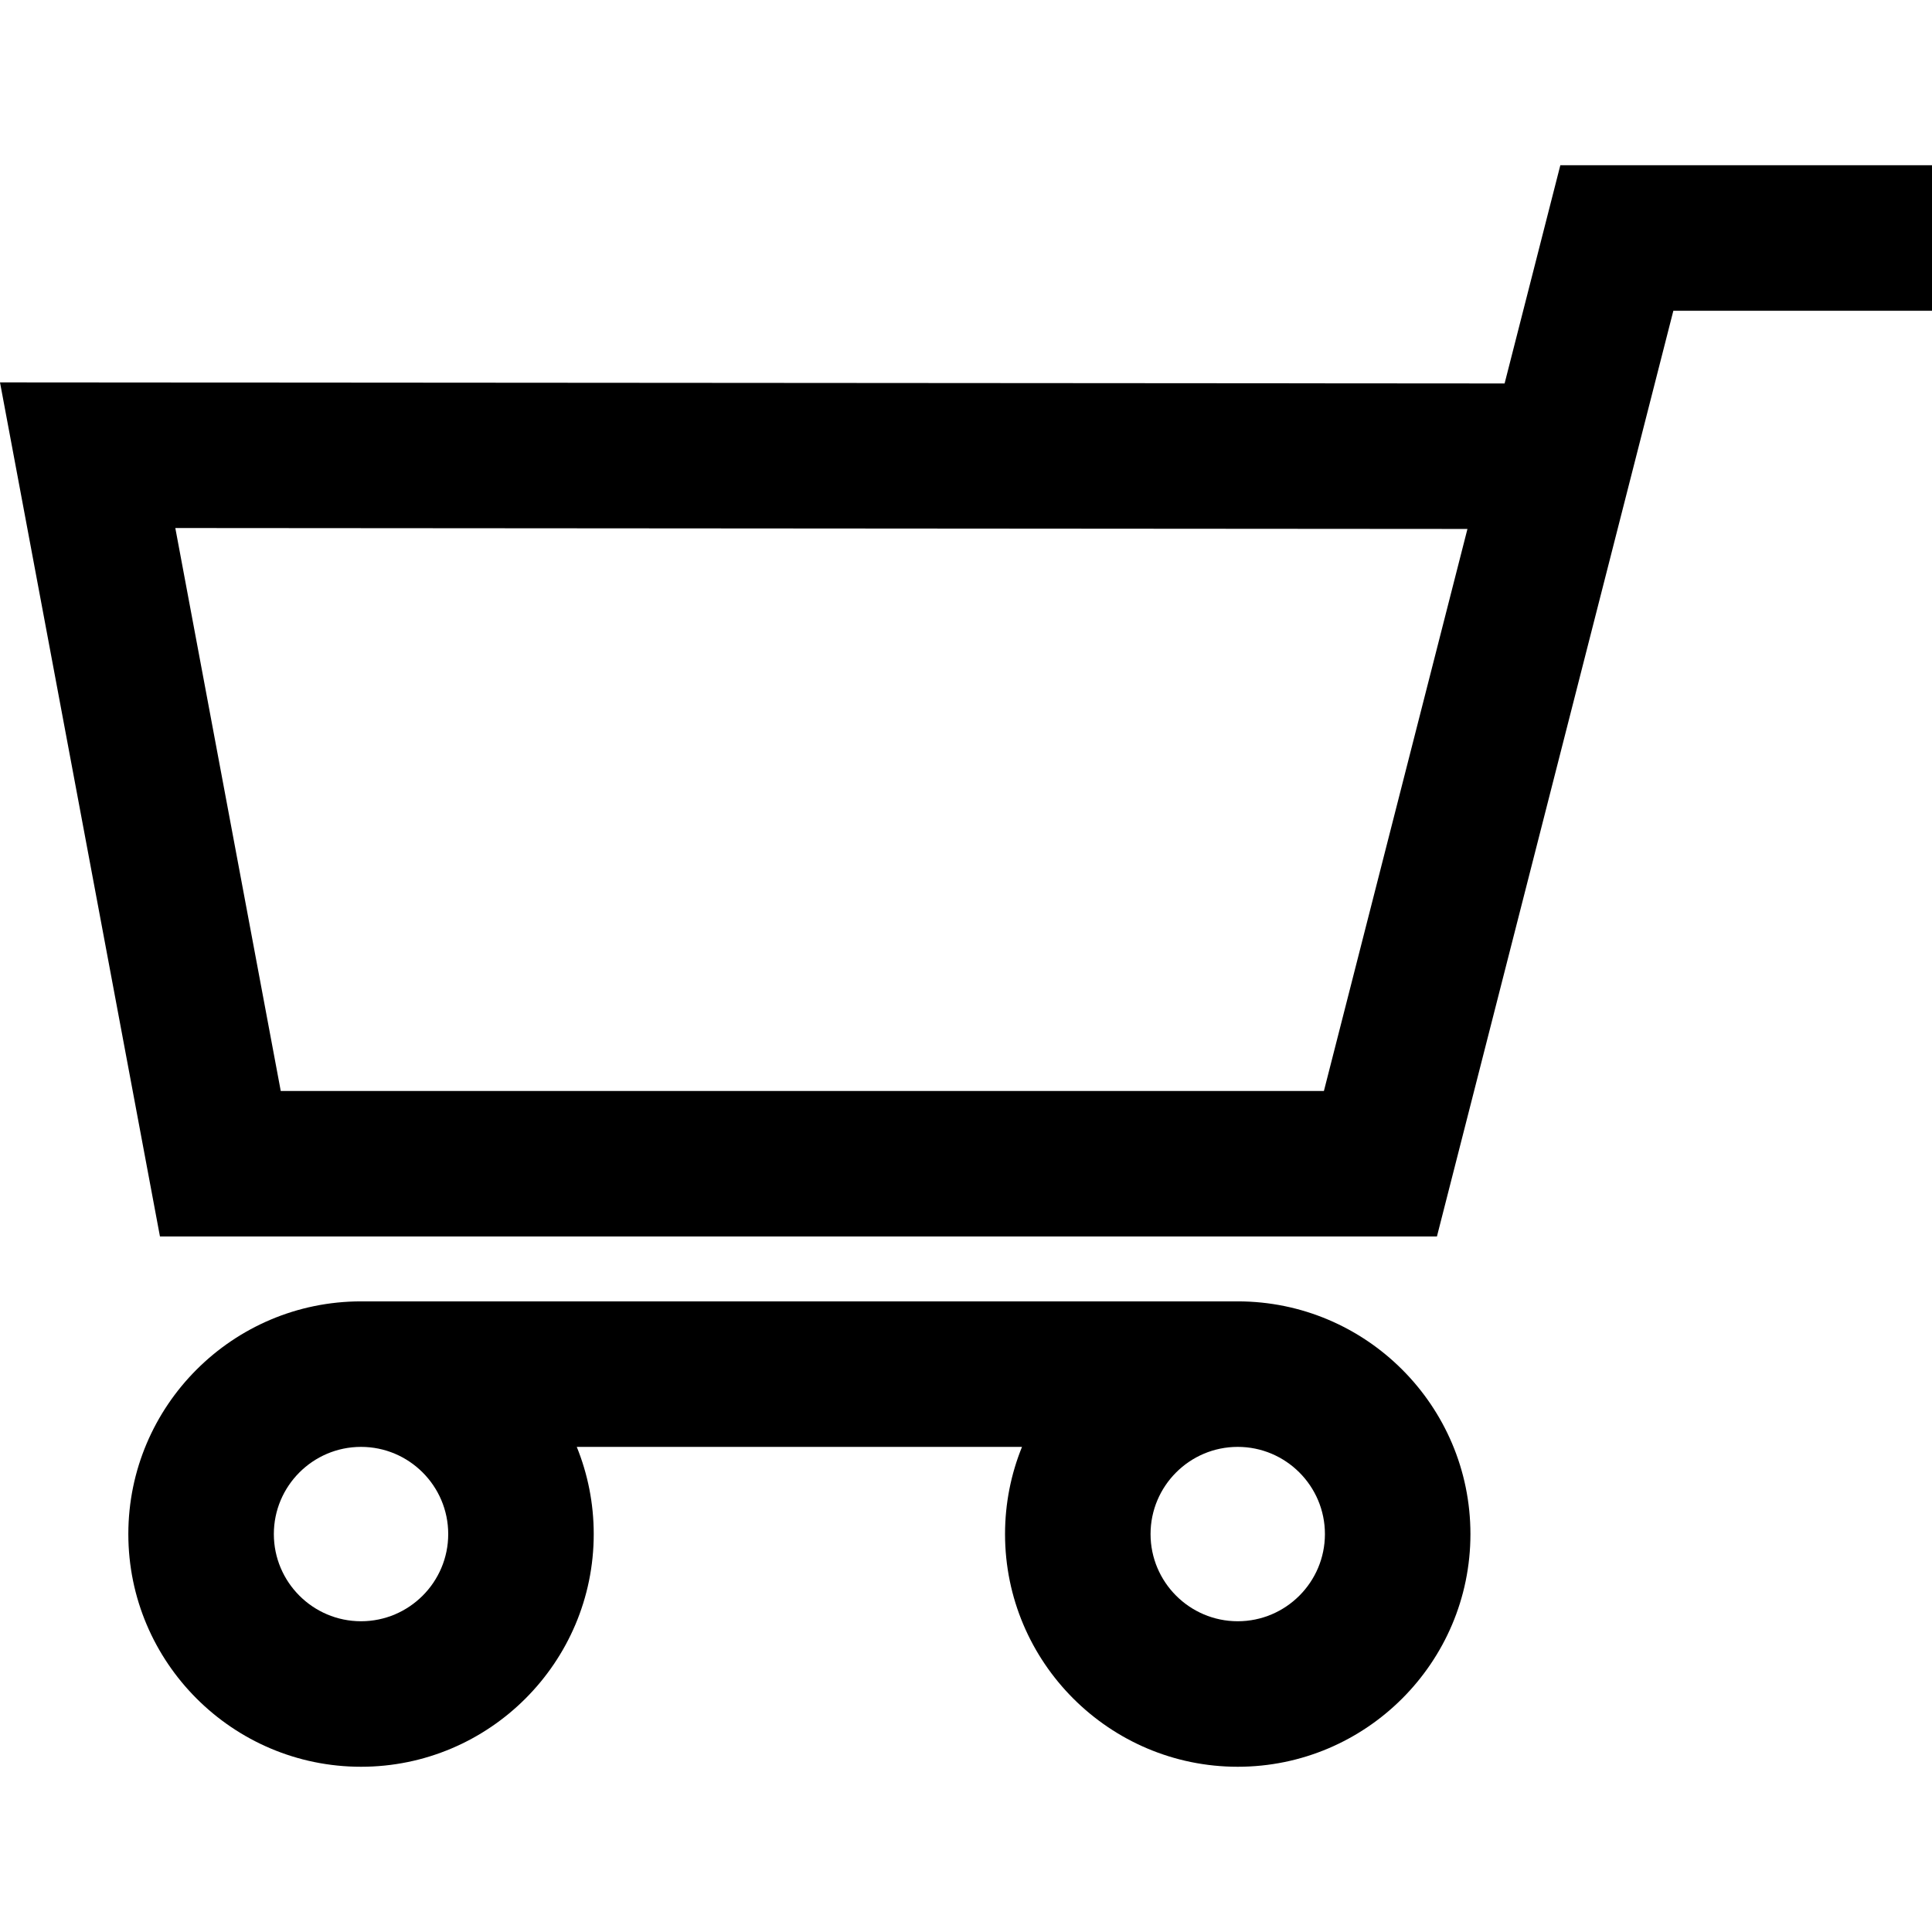
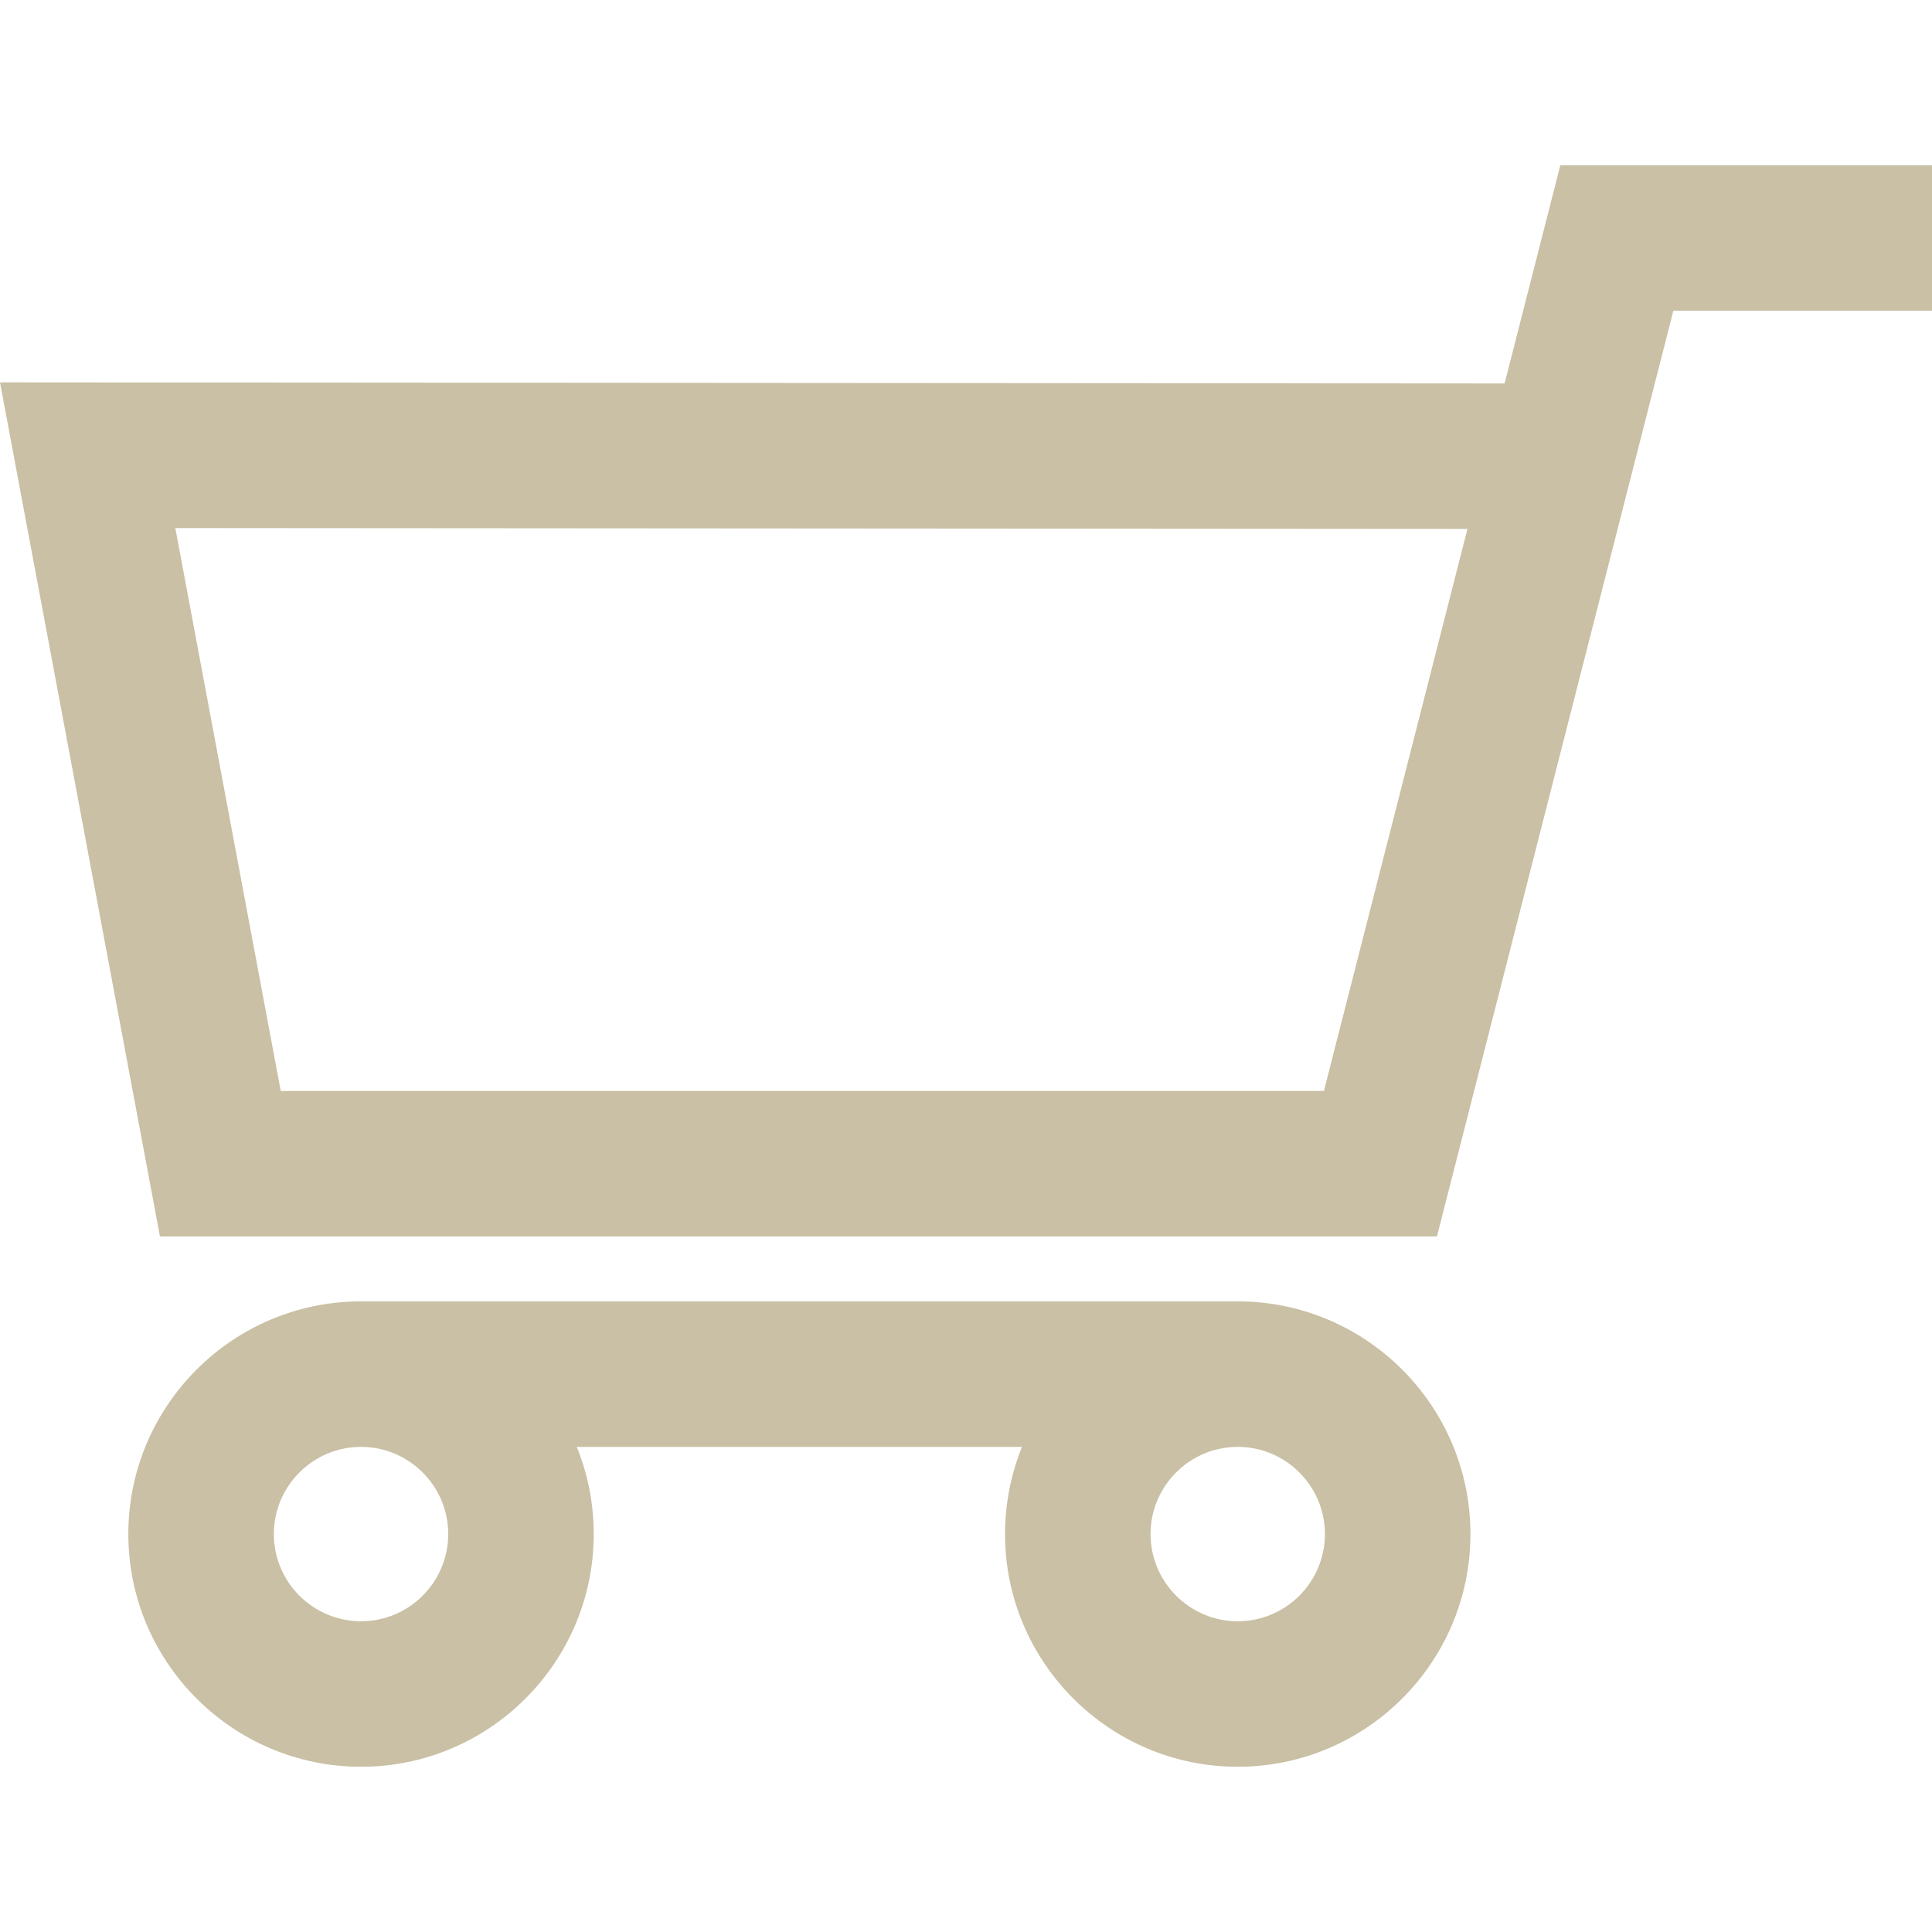
<svg xmlns="http://www.w3.org/2000/svg" fill="#000000" version="1.1" id="Capa_1" width="800px" height="800px" viewBox="0 0 902.86 902.86" xml:space="preserve">
  <g id="SVGRepo_bgCarrier" stroke-width="0" />
  <g id="SVGRepo_tracerCarrier" stroke-linecap="round" stroke-linejoin="round" />
  <g id="SVGRepo_iconCarrier">
    <g>
      <g>
-         <path d="M671.504,577.829l110.485-432.609H902.86v-68H729.174L703.128,179.2L0,178.697l74.753,399.129h596.751V577.829z M685.766,247.188l-67.077,262.64H131.199L81.928,246.756L685.766,247.188z" />
-         <path d="M578.418,825.641c59.961,0,108.743-48.783,108.743-108.744s-48.782-108.742-108.743-108.742H168.717 c-59.961,0-108.744,48.781-108.744,108.742s48.782,108.744,108.744,108.744c59.962,0,108.743-48.783,108.743-108.744 c0-14.4-2.821-28.152-7.927-40.742h208.069c-5.107,12.59-7.928,26.342-7.928,40.742 C469.675,776.858,518.457,825.641,578.418,825.641z M209.46,716.897c0,22.467-18.277,40.744-40.743,40.744 c-22.466,0-40.744-18.277-40.744-40.744c0-22.465,18.277-40.742,40.744-40.742C191.183,676.155,209.46,694.432,209.46,716.897z M619.162,716.897c0,22.467-18.277,40.744-40.743,40.744s-40.743-18.277-40.743-40.744c0-22.465,18.277-40.742,40.743-40.742 S619.162,694.432,619.162,716.897z" />
+         <path style="fill:#C9C0A5;" d="M671.504,577.829l110.485-432.609H902.86v-68H729.174L703.128,179.2L0,178.697l74.753,399.129h596.751V577.829z M685.766,247.188l-67.077,262.64H131.199L81.928,246.756L685.766,247.188z" />
+         <path style="fill:#C9C0A5" d="M578.418,825.641c59.961,0,108.743-48.783,108.743-108.744s-48.782-108.742-108.743-108.742H168.717 c-59.961,0-108.744,48.781-108.744,108.742s48.782,108.744,108.744,108.744c59.962,0,108.743-48.783,108.743-108.744 c0-14.4-2.821-28.152-7.927-40.742h208.069c-5.107,12.59-7.928,26.342-7.928,40.742 C469.675,776.858,518.457,825.641,578.418,825.641z M209.46,716.897c0,22.467-18.277,40.744-40.743,40.744 c-22.466,0-40.744-18.277-40.744-40.744c0-22.465,18.277-40.742,40.744-40.742C191.183,676.155,209.46,694.432,209.46,716.897z M619.162,716.897c0,22.467-18.277,40.744-40.743,40.744s-40.743-18.277-40.743-40.744c0-22.465,18.277-40.742,40.743-40.742 S619.162,694.432,619.162,716.897z" />
      </g>
    </g>
  </g>
</svg>
